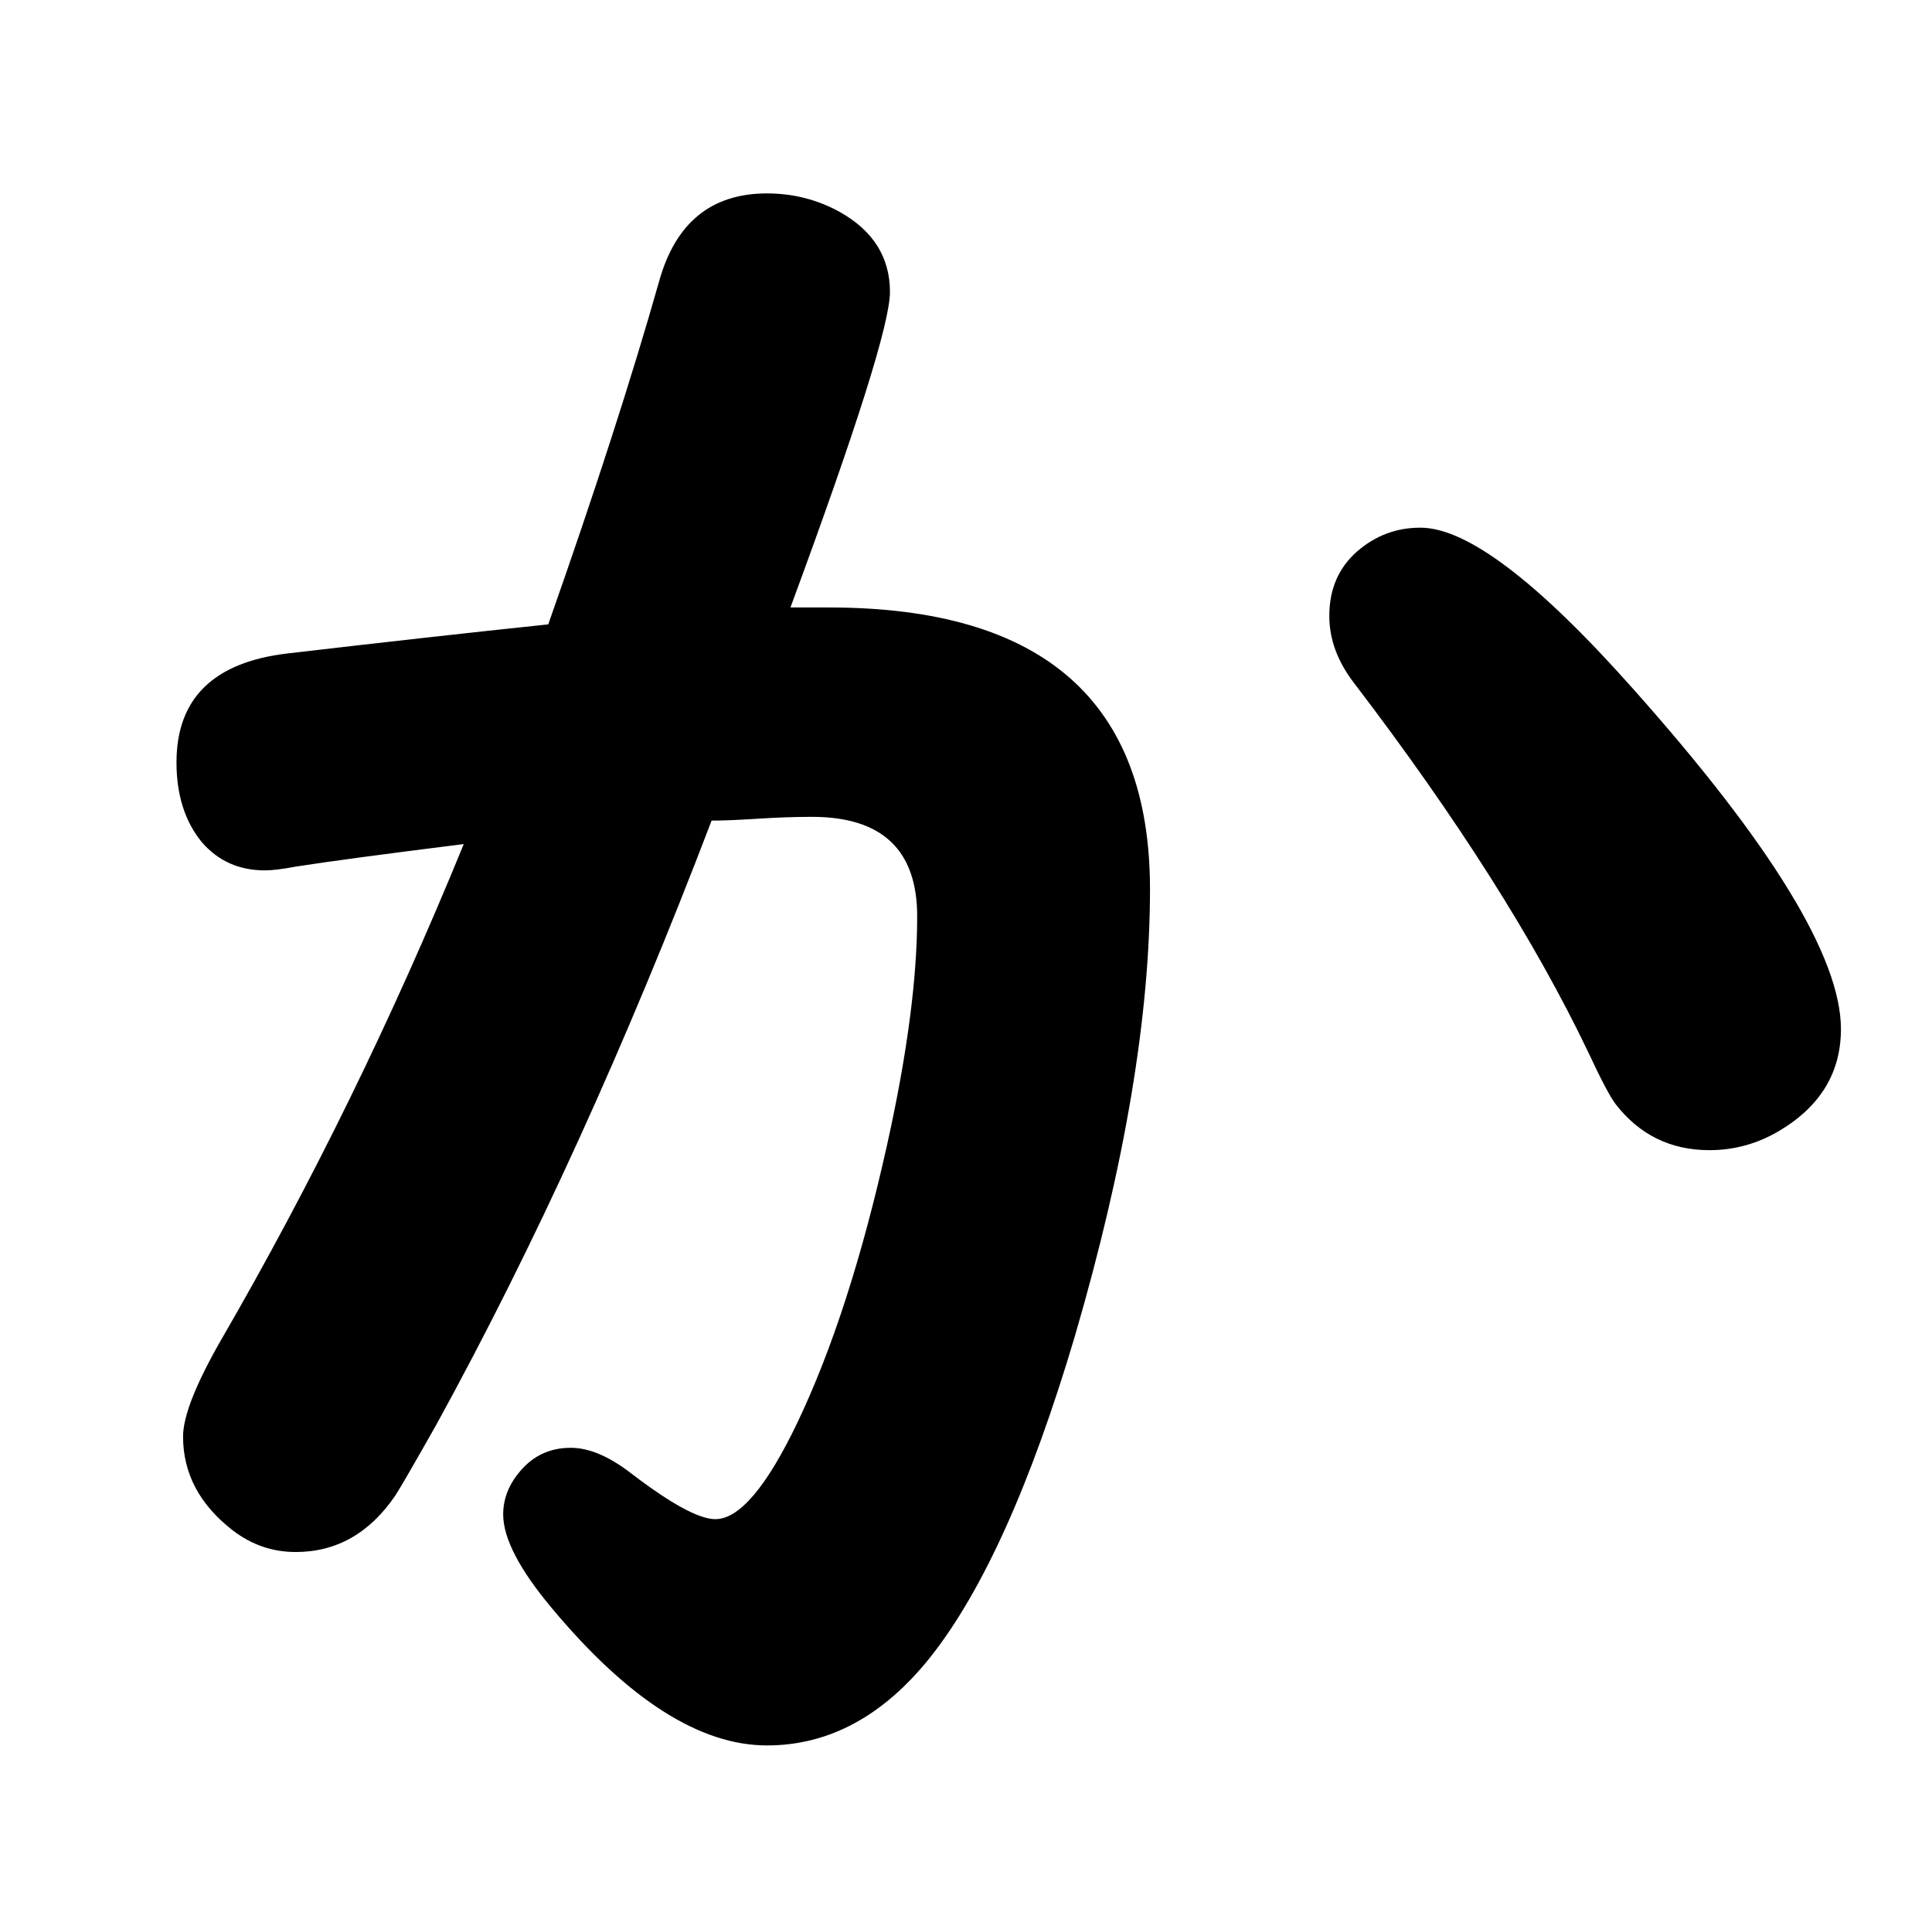
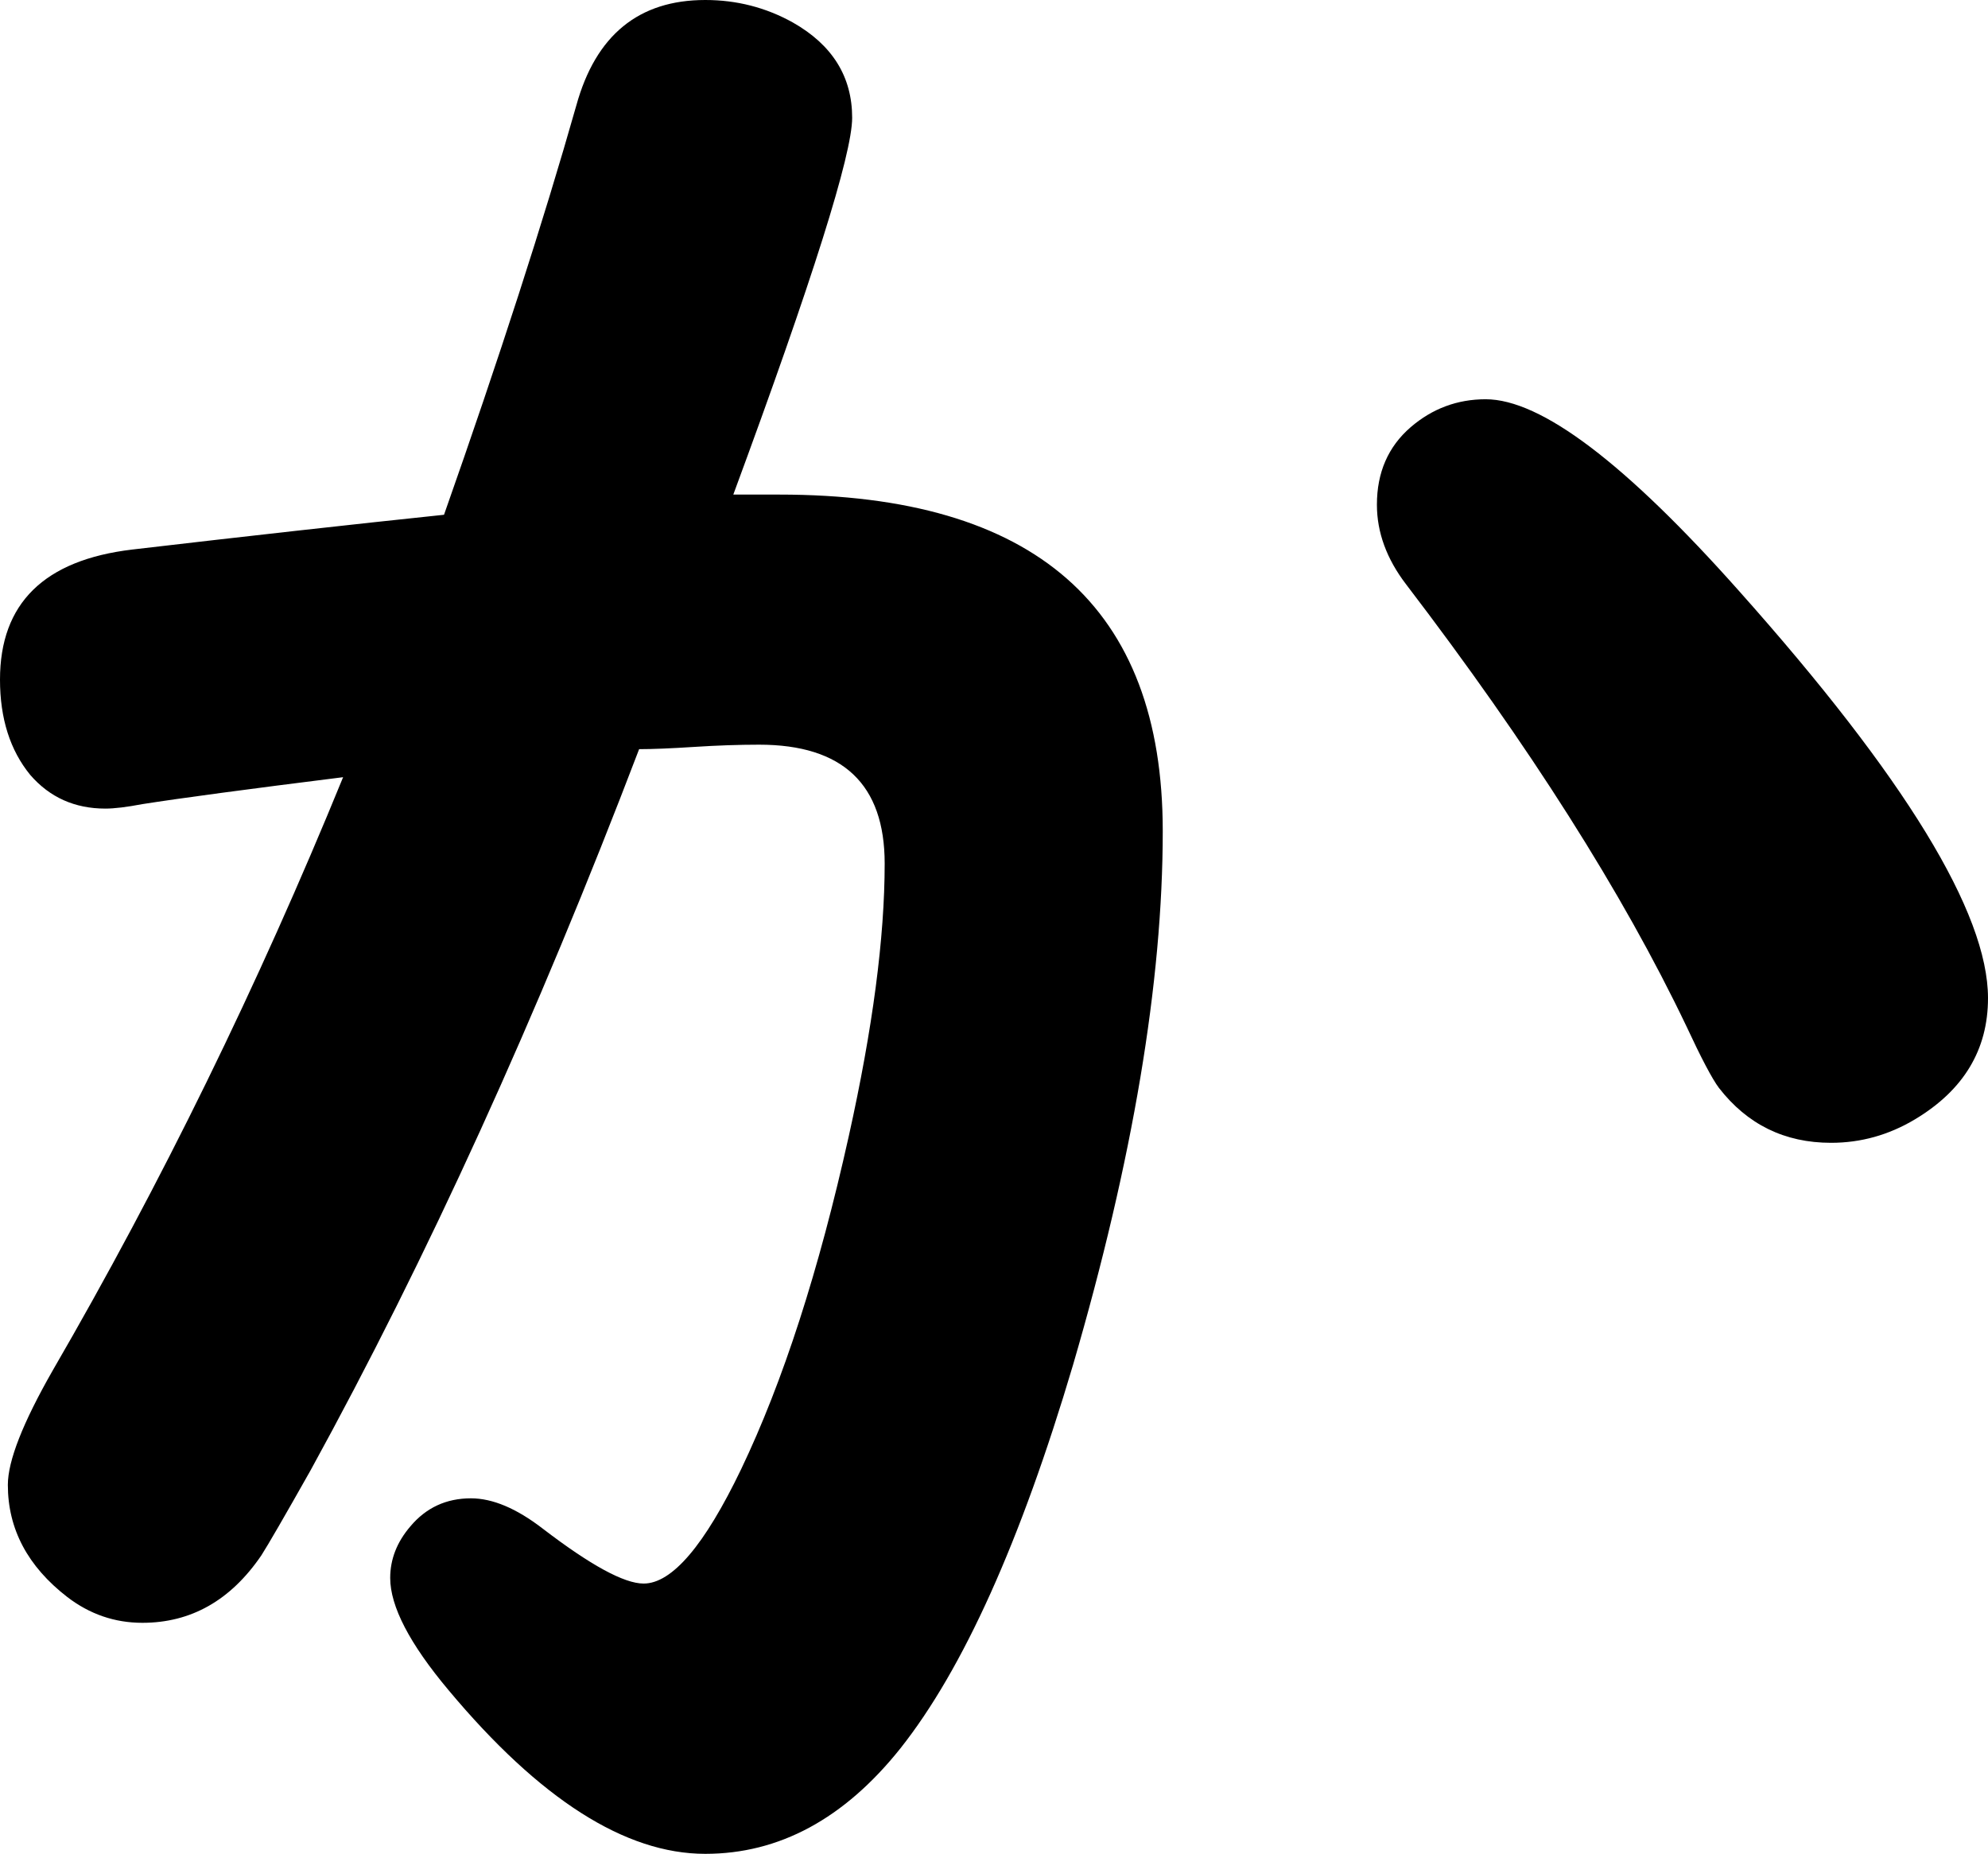
- <svg xmlns="http://www.w3.org/2000/svg" version="1.1" viewBox="-10 0 2058 2048">
-   <path fill="currentColor" d="M832 647h41q342 0 342 300q0 202 -80 476q-70 236 -154 342q-75 94 -174 94q-107 0 -229 -146q-52 -62 -52 -100q0 -25 18 -46q21 -25 54 -25q29 0 64 27q64 49 90 49q38 0 87 -102q56 -117 96 -297q32 -144 32 -243q0 -106 -112 -106q-27 0 -58 2t-49 2 q-137 359 -293 643q-35 62 -44 76q-41 60 -106 60q-37 0 -67 -23q-53 -41 -53 -100q0 -32 40 -102q145 -250 259 -529q-128 16 -179 24q-21 4 -33 4q-41 0 -67 -30q-27 -33 -27 -85q0 -102 118 -116q154 -18 278 -31q74 -210 118 -365q26 -94 115 -94q42 0 78 20 q53 30 53 85q0 49 -106 336zM1503 562q74 0 226 171q222 249 222 363q0 69 -65 108q-35 21 -75 21q-62 0 -100 -49q-9 -12 -29 -55q-85 -178 -250 -394q-26 -34 -26 -71q0 -43 30 -69q29 -25 67 -25z" />
+ <svg xmlns="http://www.w3.org/2000/svg" viewBox="-10 0 1773 1653" width="1773" height="1653">
+   <path d="M644 441h41q342 0 342 300 0 202-80 476-70 236-154 342-75 94-174 94-107 0-229-146-52-62-52-100 0-25 18-46 21-25 54-25 29 0 64 27 64 49 90 49 38 0 87-102 56-117 96-297 32-144 32-243 0-106-112-106-27 0-58 2t-49 2q-137 359-293 643-35 62-44 76-41 60-106 60-37 0-67-23-53-41-53-100 0-32 40-102 145-250 259-529-128 16-179 24-21 4-33 4-41 0-67-30-27-33-27-85 0-102 118-116 154-18 278-31 74-210 118-365Q530 0 619 0q42 0 78 20 53 30 53 85 0 49-106 336zm671-85q74 0 226 171 222 249 222 363 0 69-65 108-35 21-75 21-62 0-100-49-9-12-29-55-85-178-250-394-26-34-26-71 0-43 30-69 29-25 67-25z" style="fill:currentColor" />
</svg>
